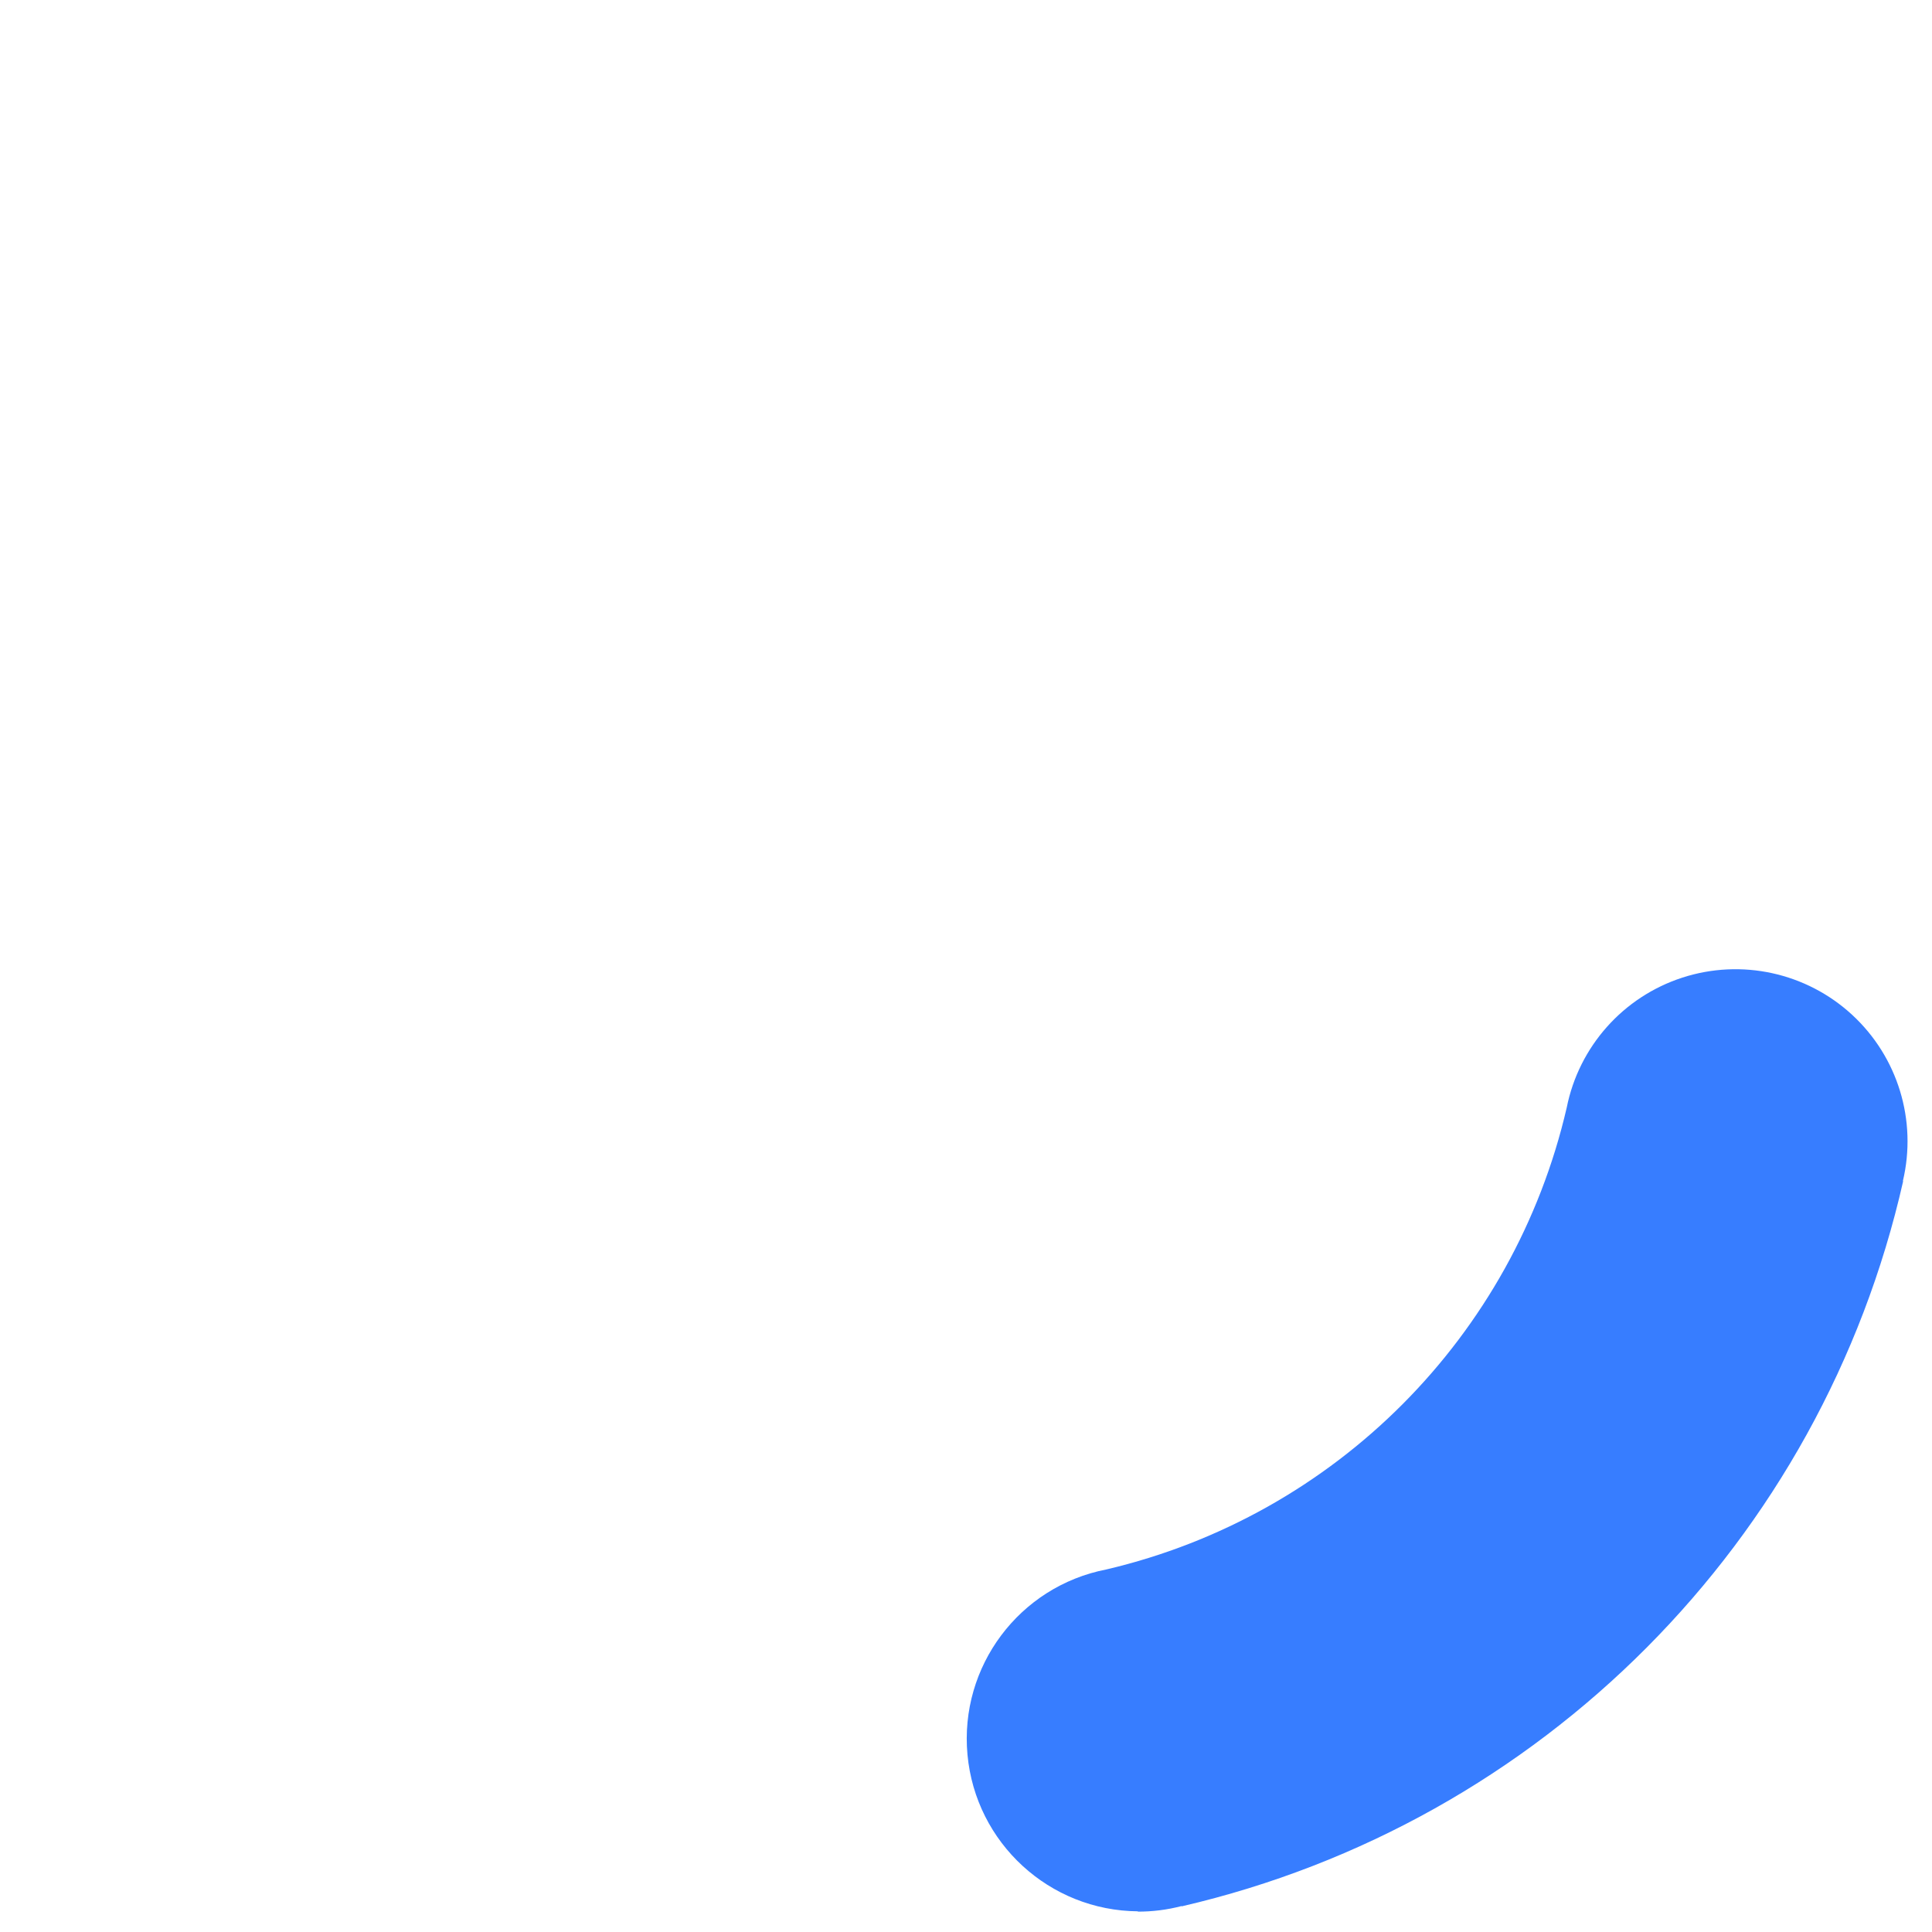
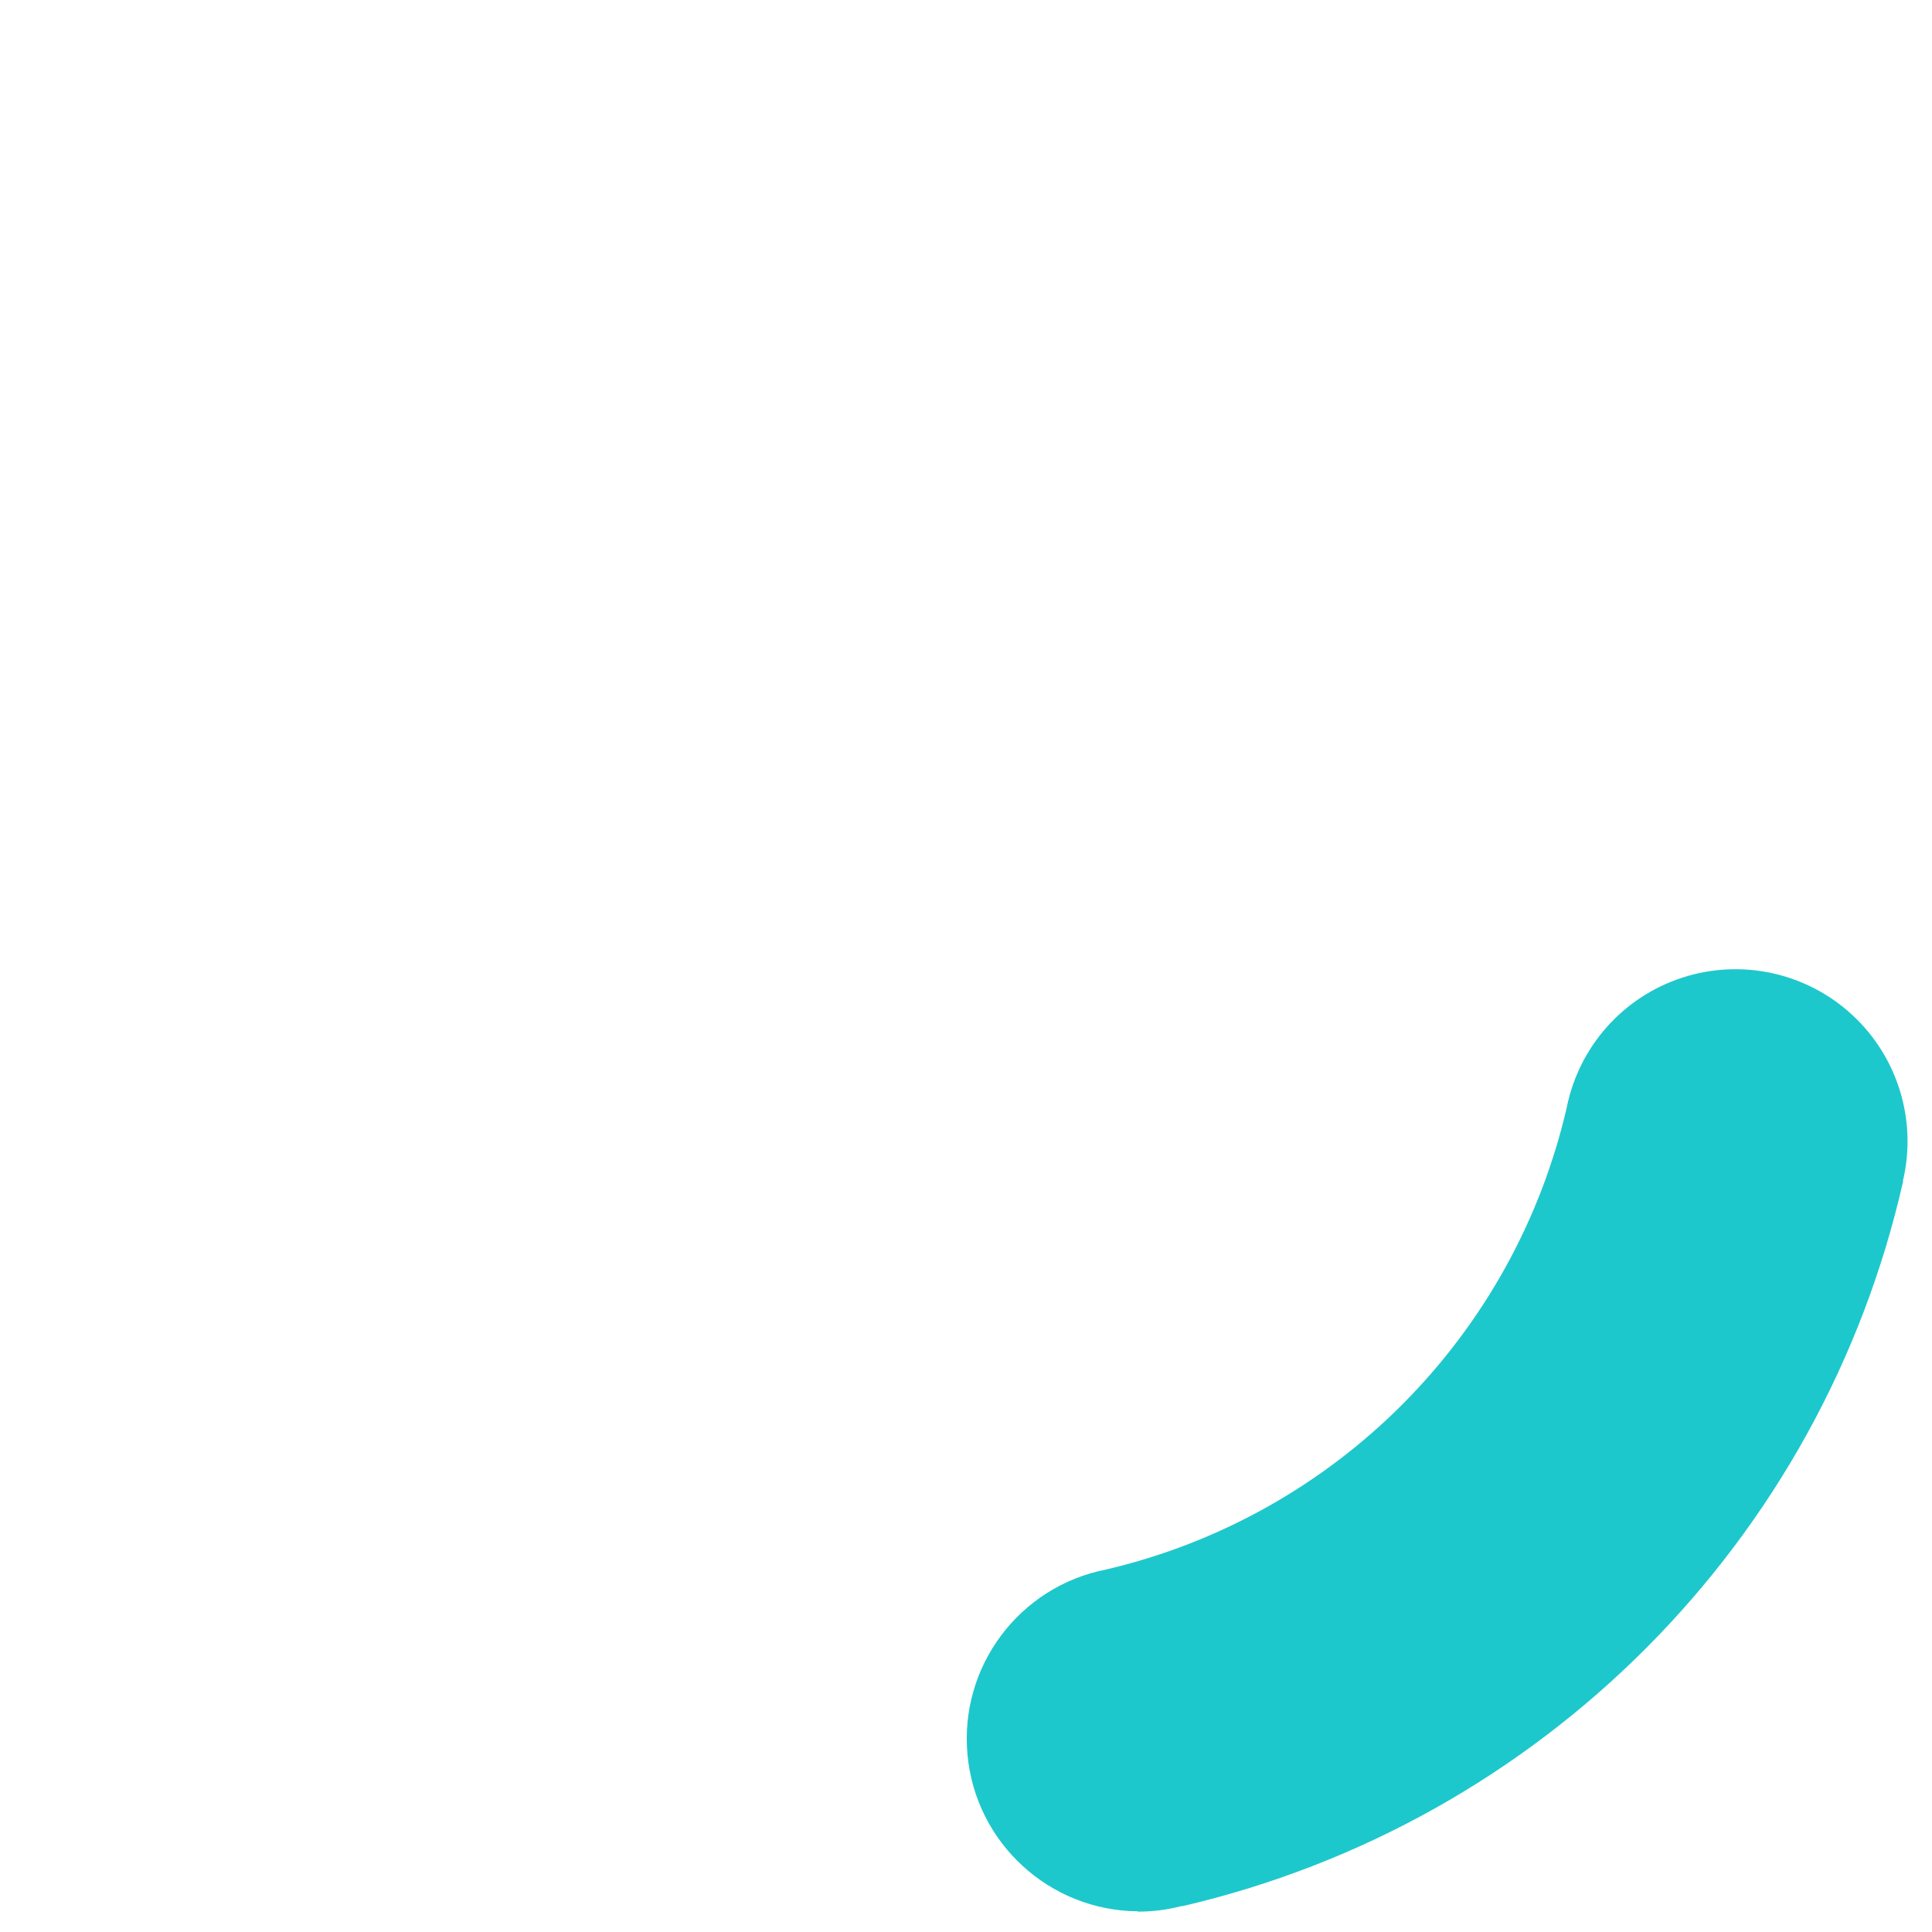
<svg xmlns="http://www.w3.org/2000/svg" version="1.0" width="34px" height="34px" viewBox="0 0 128 128" xml:space="preserve">
  <style type="text/css">
-   .circle-preloader-0{fill:#377DFF;}
+   .circle-preloader-0{fill:#1dc8cc;}
</style>
  <g>
    <path class="circle-preloader-0" d="M75.4 126.63a11.43 11.43 0 0 1-2.1-22.65 40.9 40.9 0 0 0 30.5-30.6 11.4 11.4 0 1 1 22.27 4.87h.02a63.77 63.77 0 0 1-47.8 48.05v-.02a11.38 11.38 0 0 1-2.93.37z" />
    <animateTransform attributeName="transform" type="rotate" from="0 64 64" to="360 64 64" dur="800ms" repeatCount="indefinite" />
  </g>
</svg>
